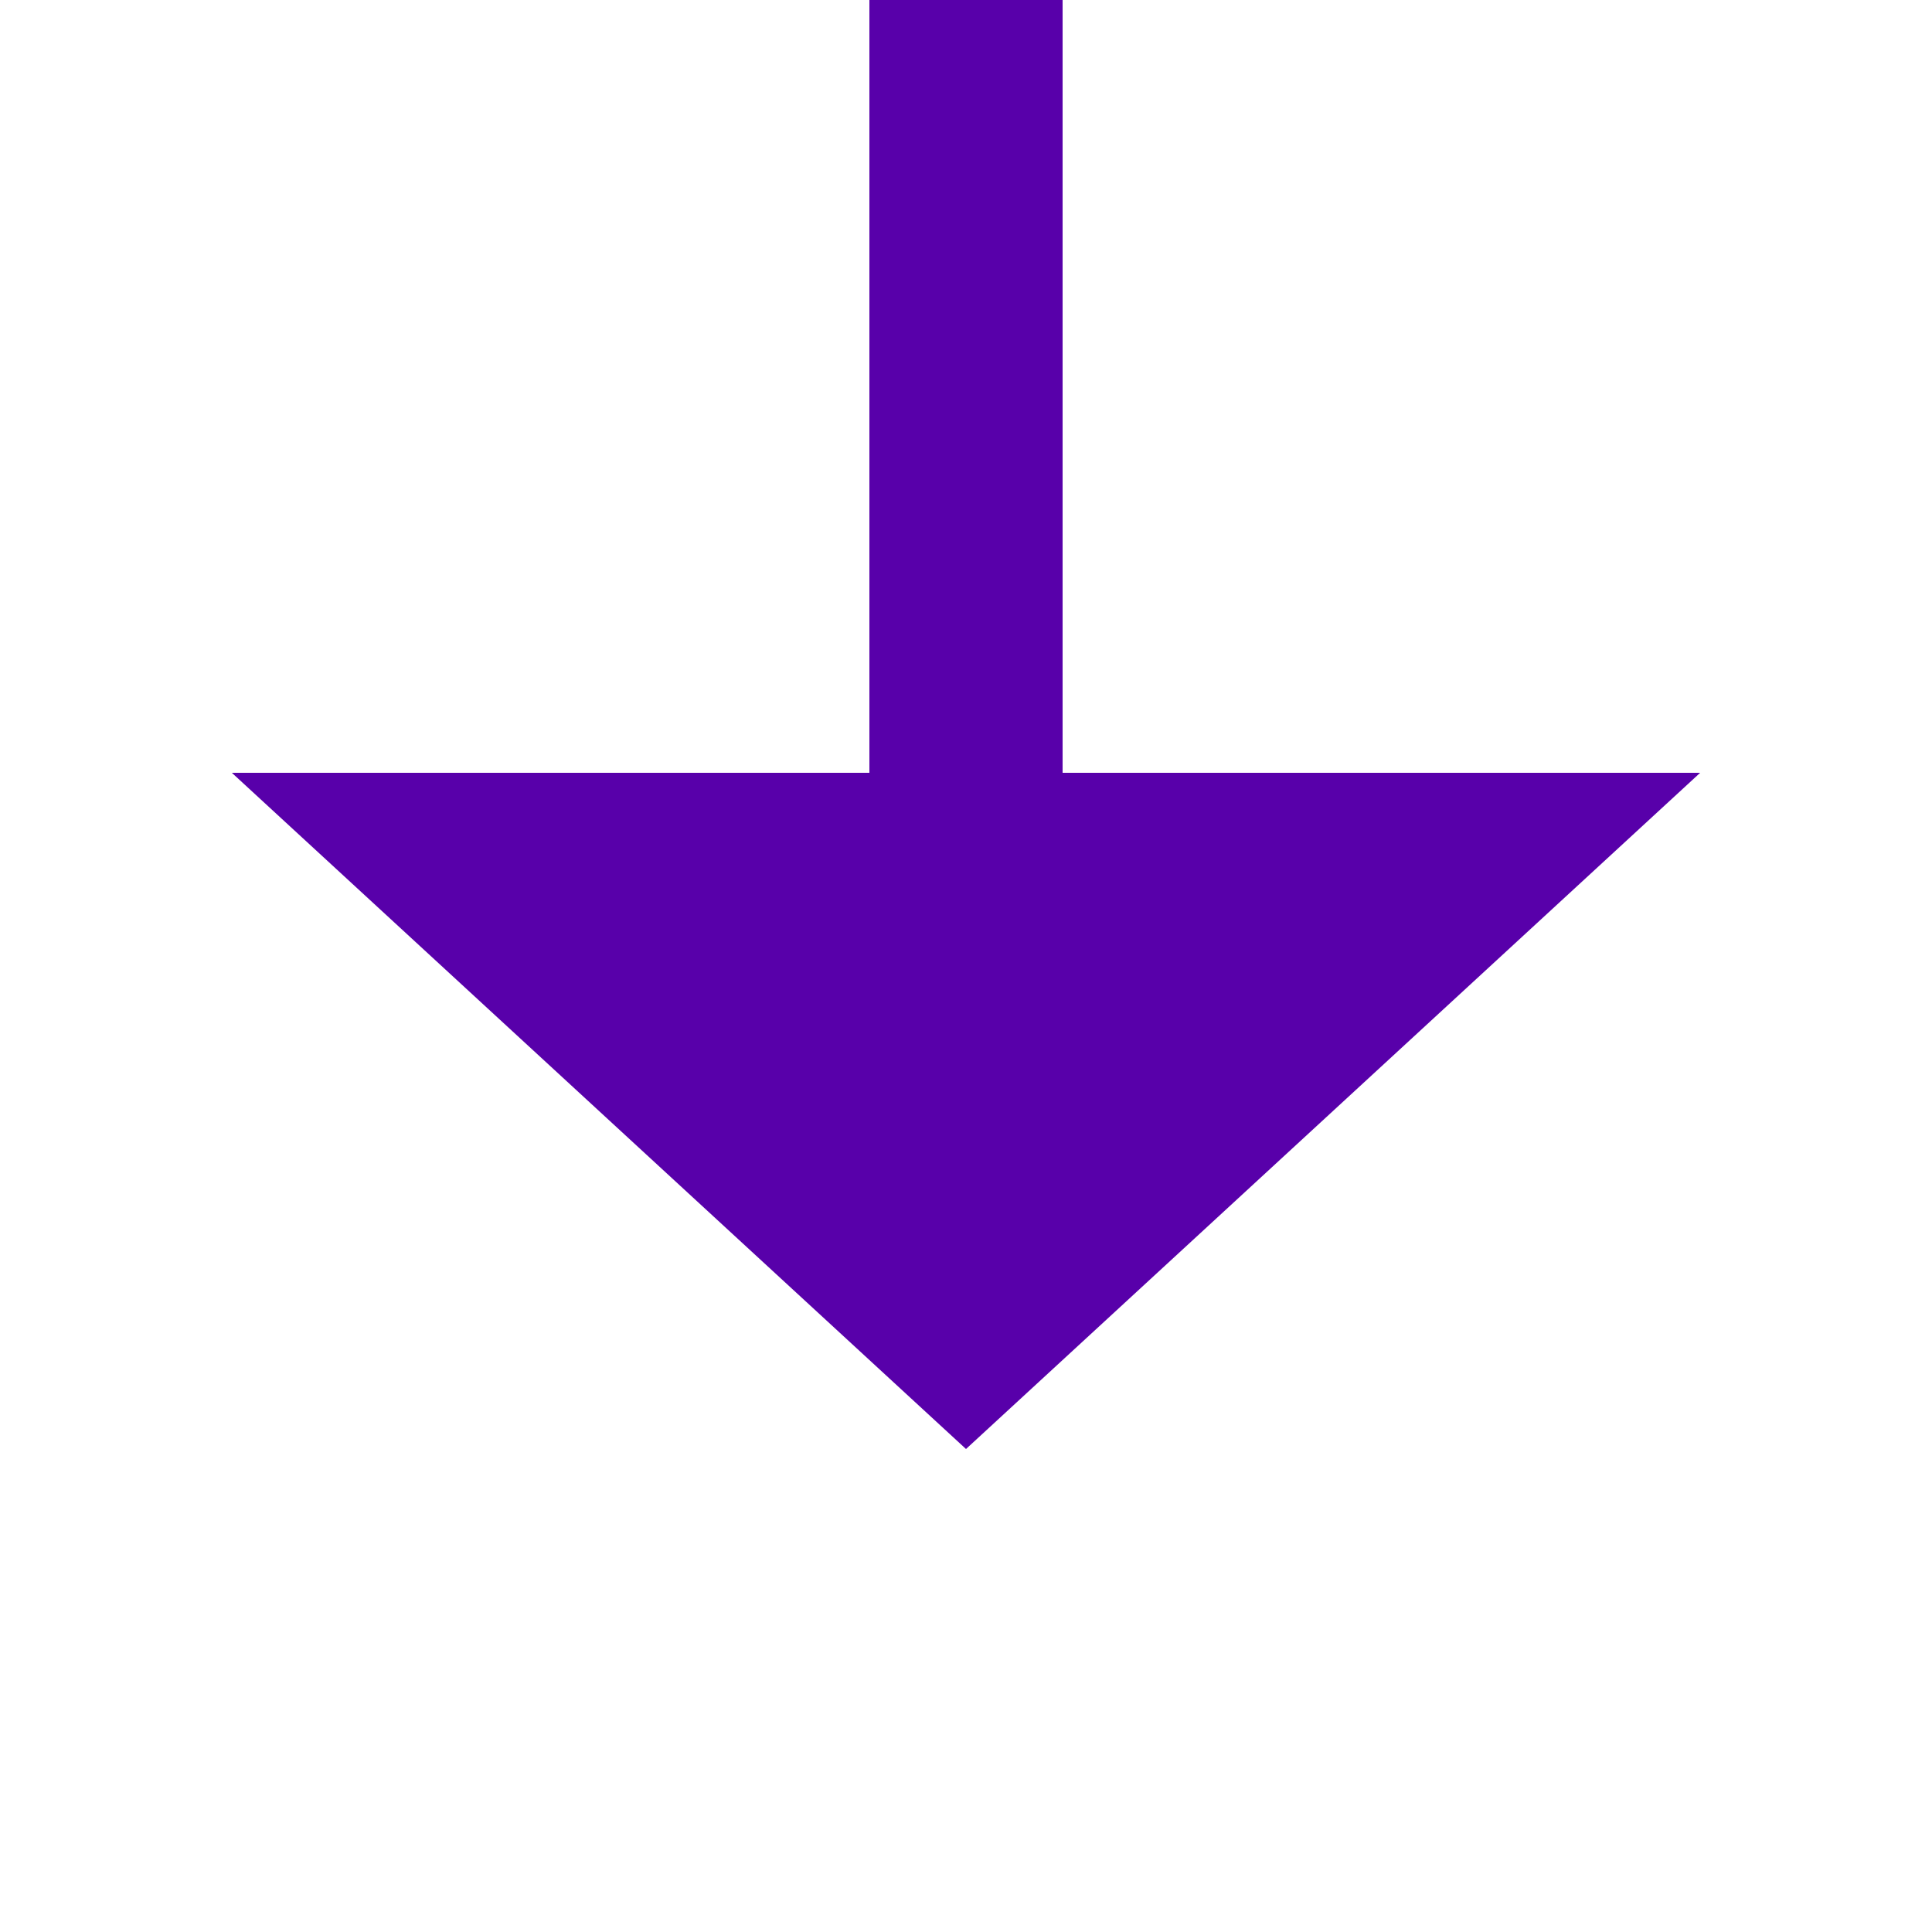
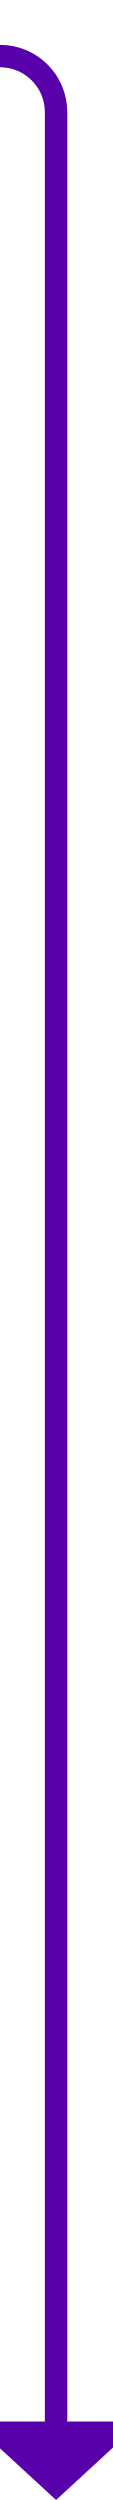
- <svg xmlns="http://www.w3.org/2000/svg" version="1.1" width="20px" height="20px" preserveAspectRatio="xMinYMid meet" viewBox="261 3031 20 18">
-   <path d="M 271 2986  L 271 3039  " stroke-width="2" stroke-dasharray="0" stroke="rgba(88, 0, 170, 1)" fill="none" class="stroke" />
-   <path d="M 271 2984  A 3.5 3.5 0 0 0 267.5 2987.5 A 3.5 3.5 0 0 0 271 2991 A 3.5 3.5 0 0 0 274.5 2987.5 A 3.5 3.5 0 0 0 271 2984 Z M 263.4 3038  L 271 3045  L 278.6 3038  L 263.4 3038  Z " fill-rule="nonzero" fill="rgba(88, 0, 170, 1)" stroke="none" class="fill" />
+ <svg xmlns="http://www.w3.org/2000/svg" version="1.1" width="10px" height="223px" preserveAspectRatio="xMidYMin meet" viewBox="538 689 8 223">
+   <path d="M 315 479  L 315 689  A 5 5 0 0 0 320 694 L 537 694  A 5 5 0 0 1 542 699 L 542 906  " stroke-width="2" stroke-dasharray="0" stroke="rgba(88, 0, 170, 1)" fill="none" class="stroke" />
+   <path d="M 315 477  A 3.5 3.5 0 0 0 311.5 480.5 A 3.5 3.5 0 0 0 315 484 A 3.5 3.5 0 0 0 318.5 480.5 A 3.5 3.5 0 0 0 315 477 Z M 534.4 905  L 542 912  L 549.6 905  L 534.4 905  Z " fill-rule="nonzero" fill="rgba(88, 0, 170, 1)" stroke="none" class="fill" />
</svg>
